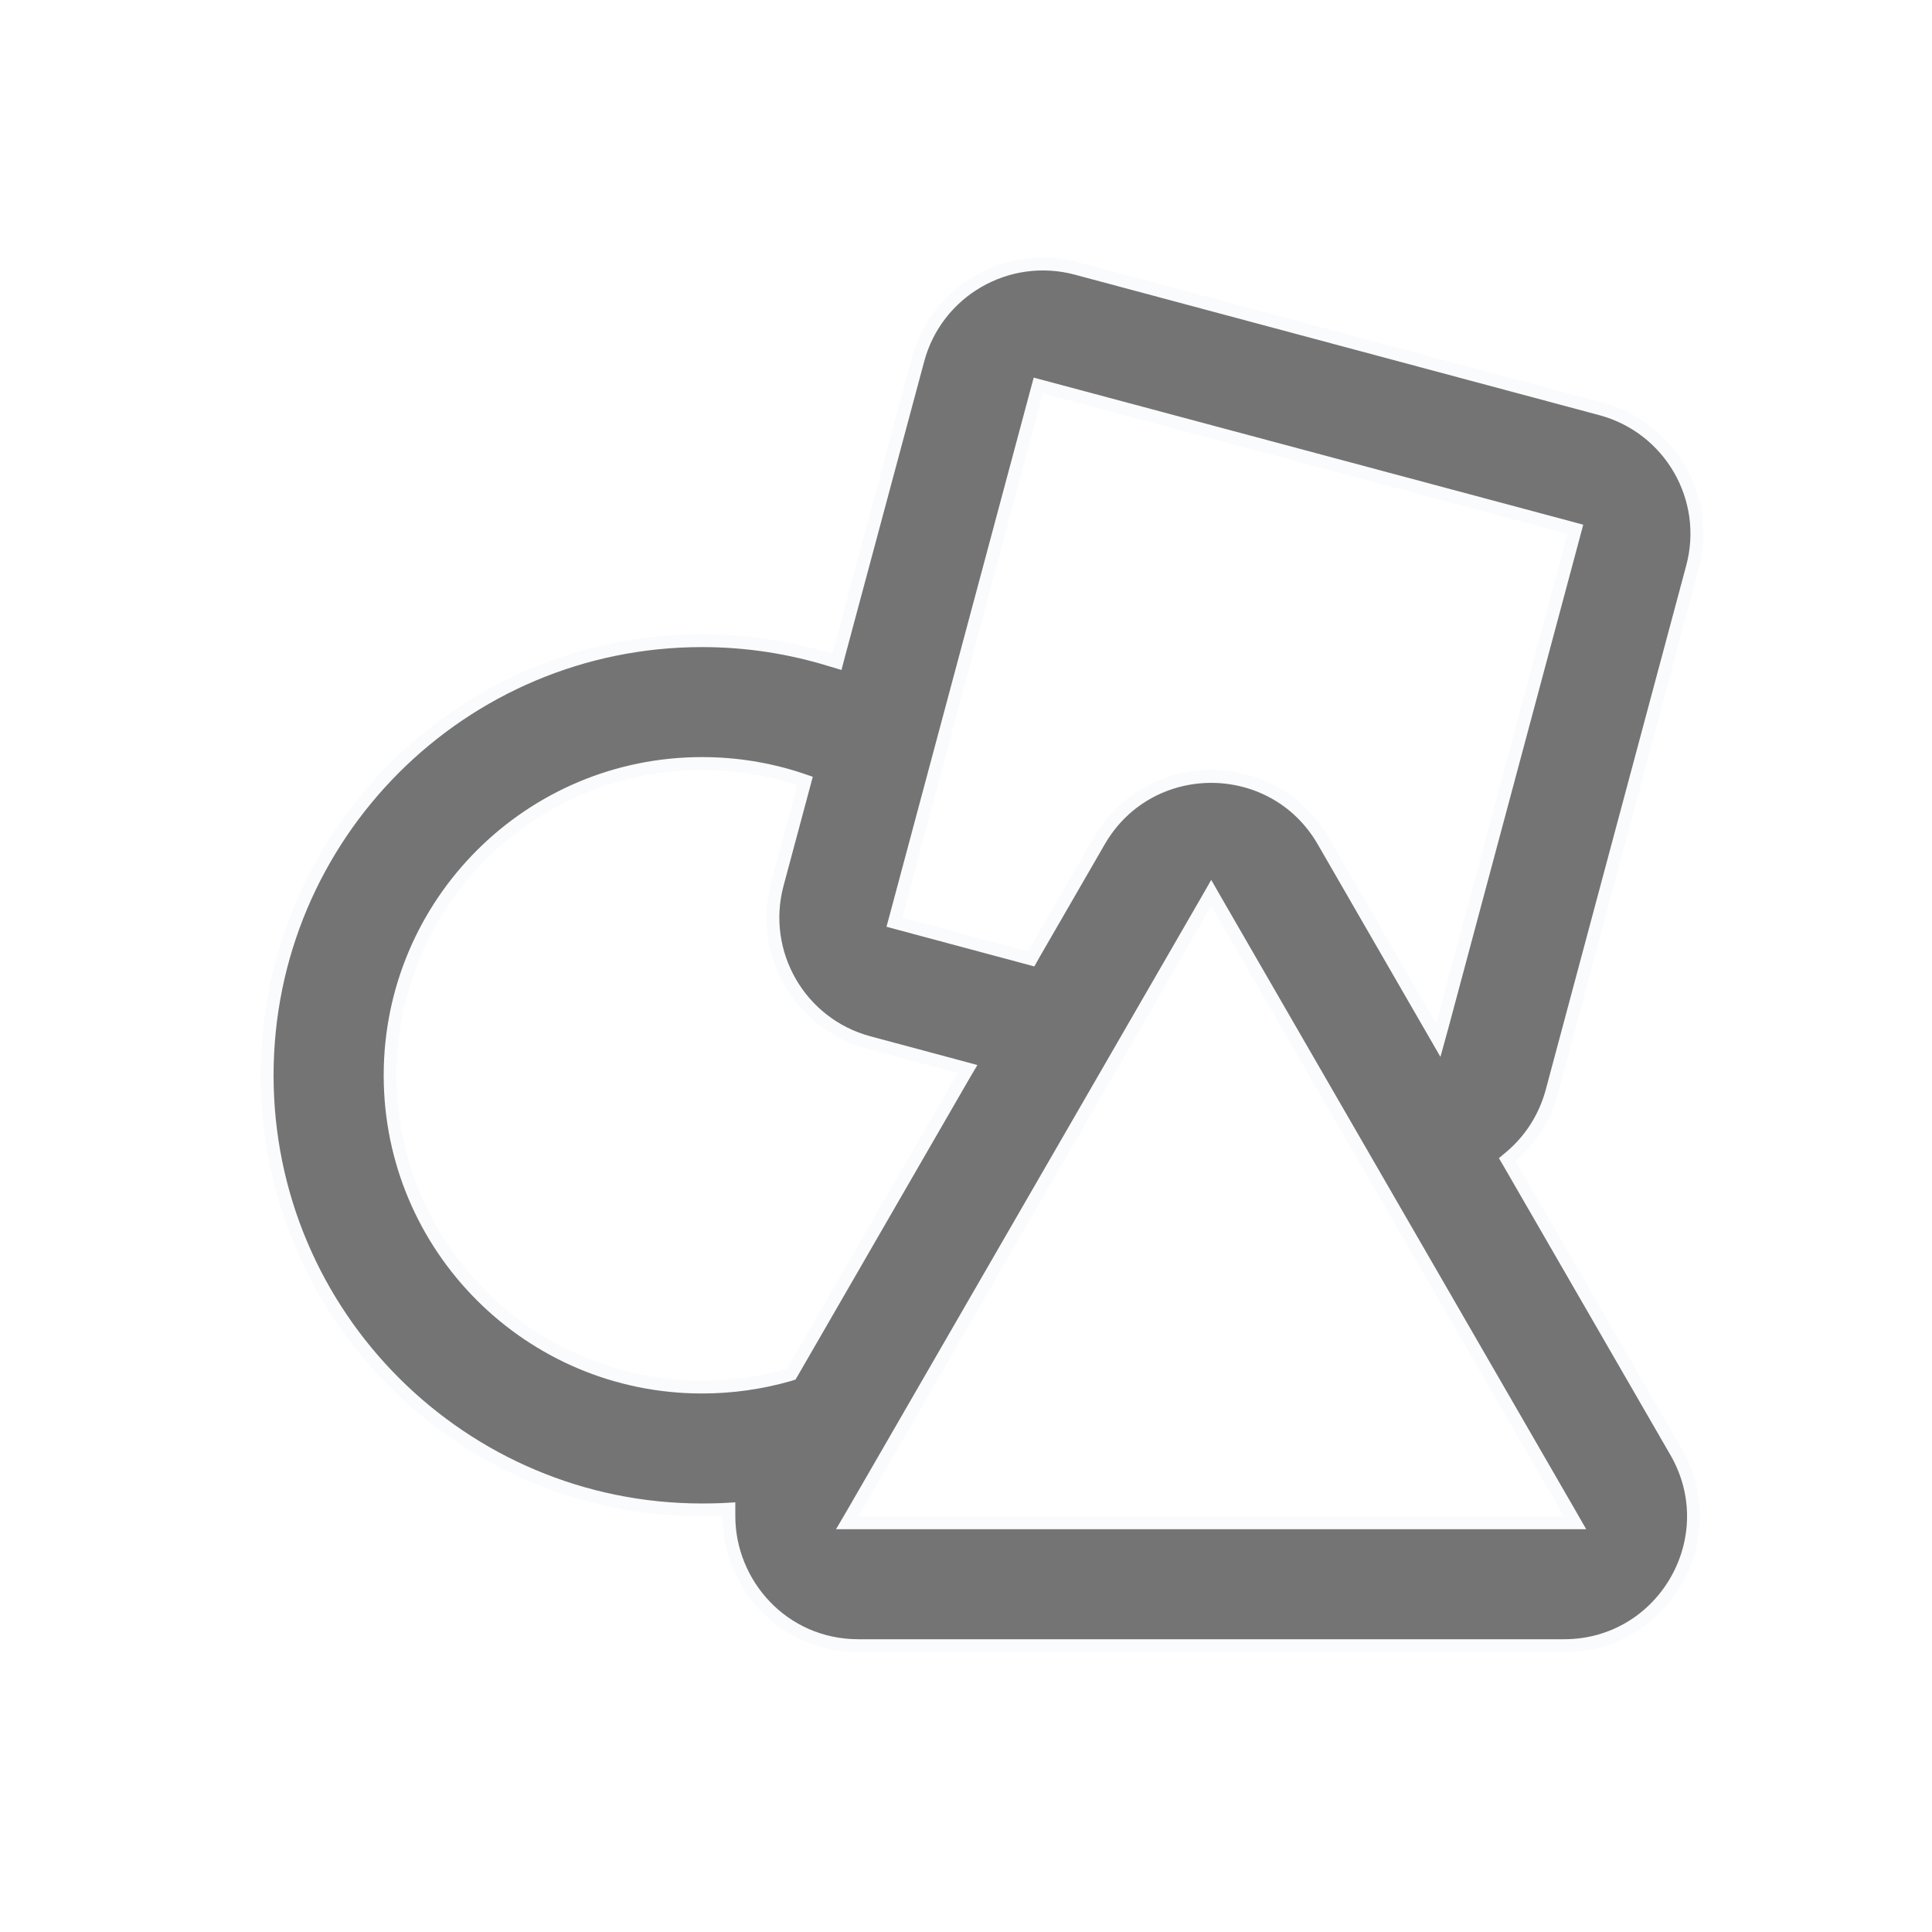
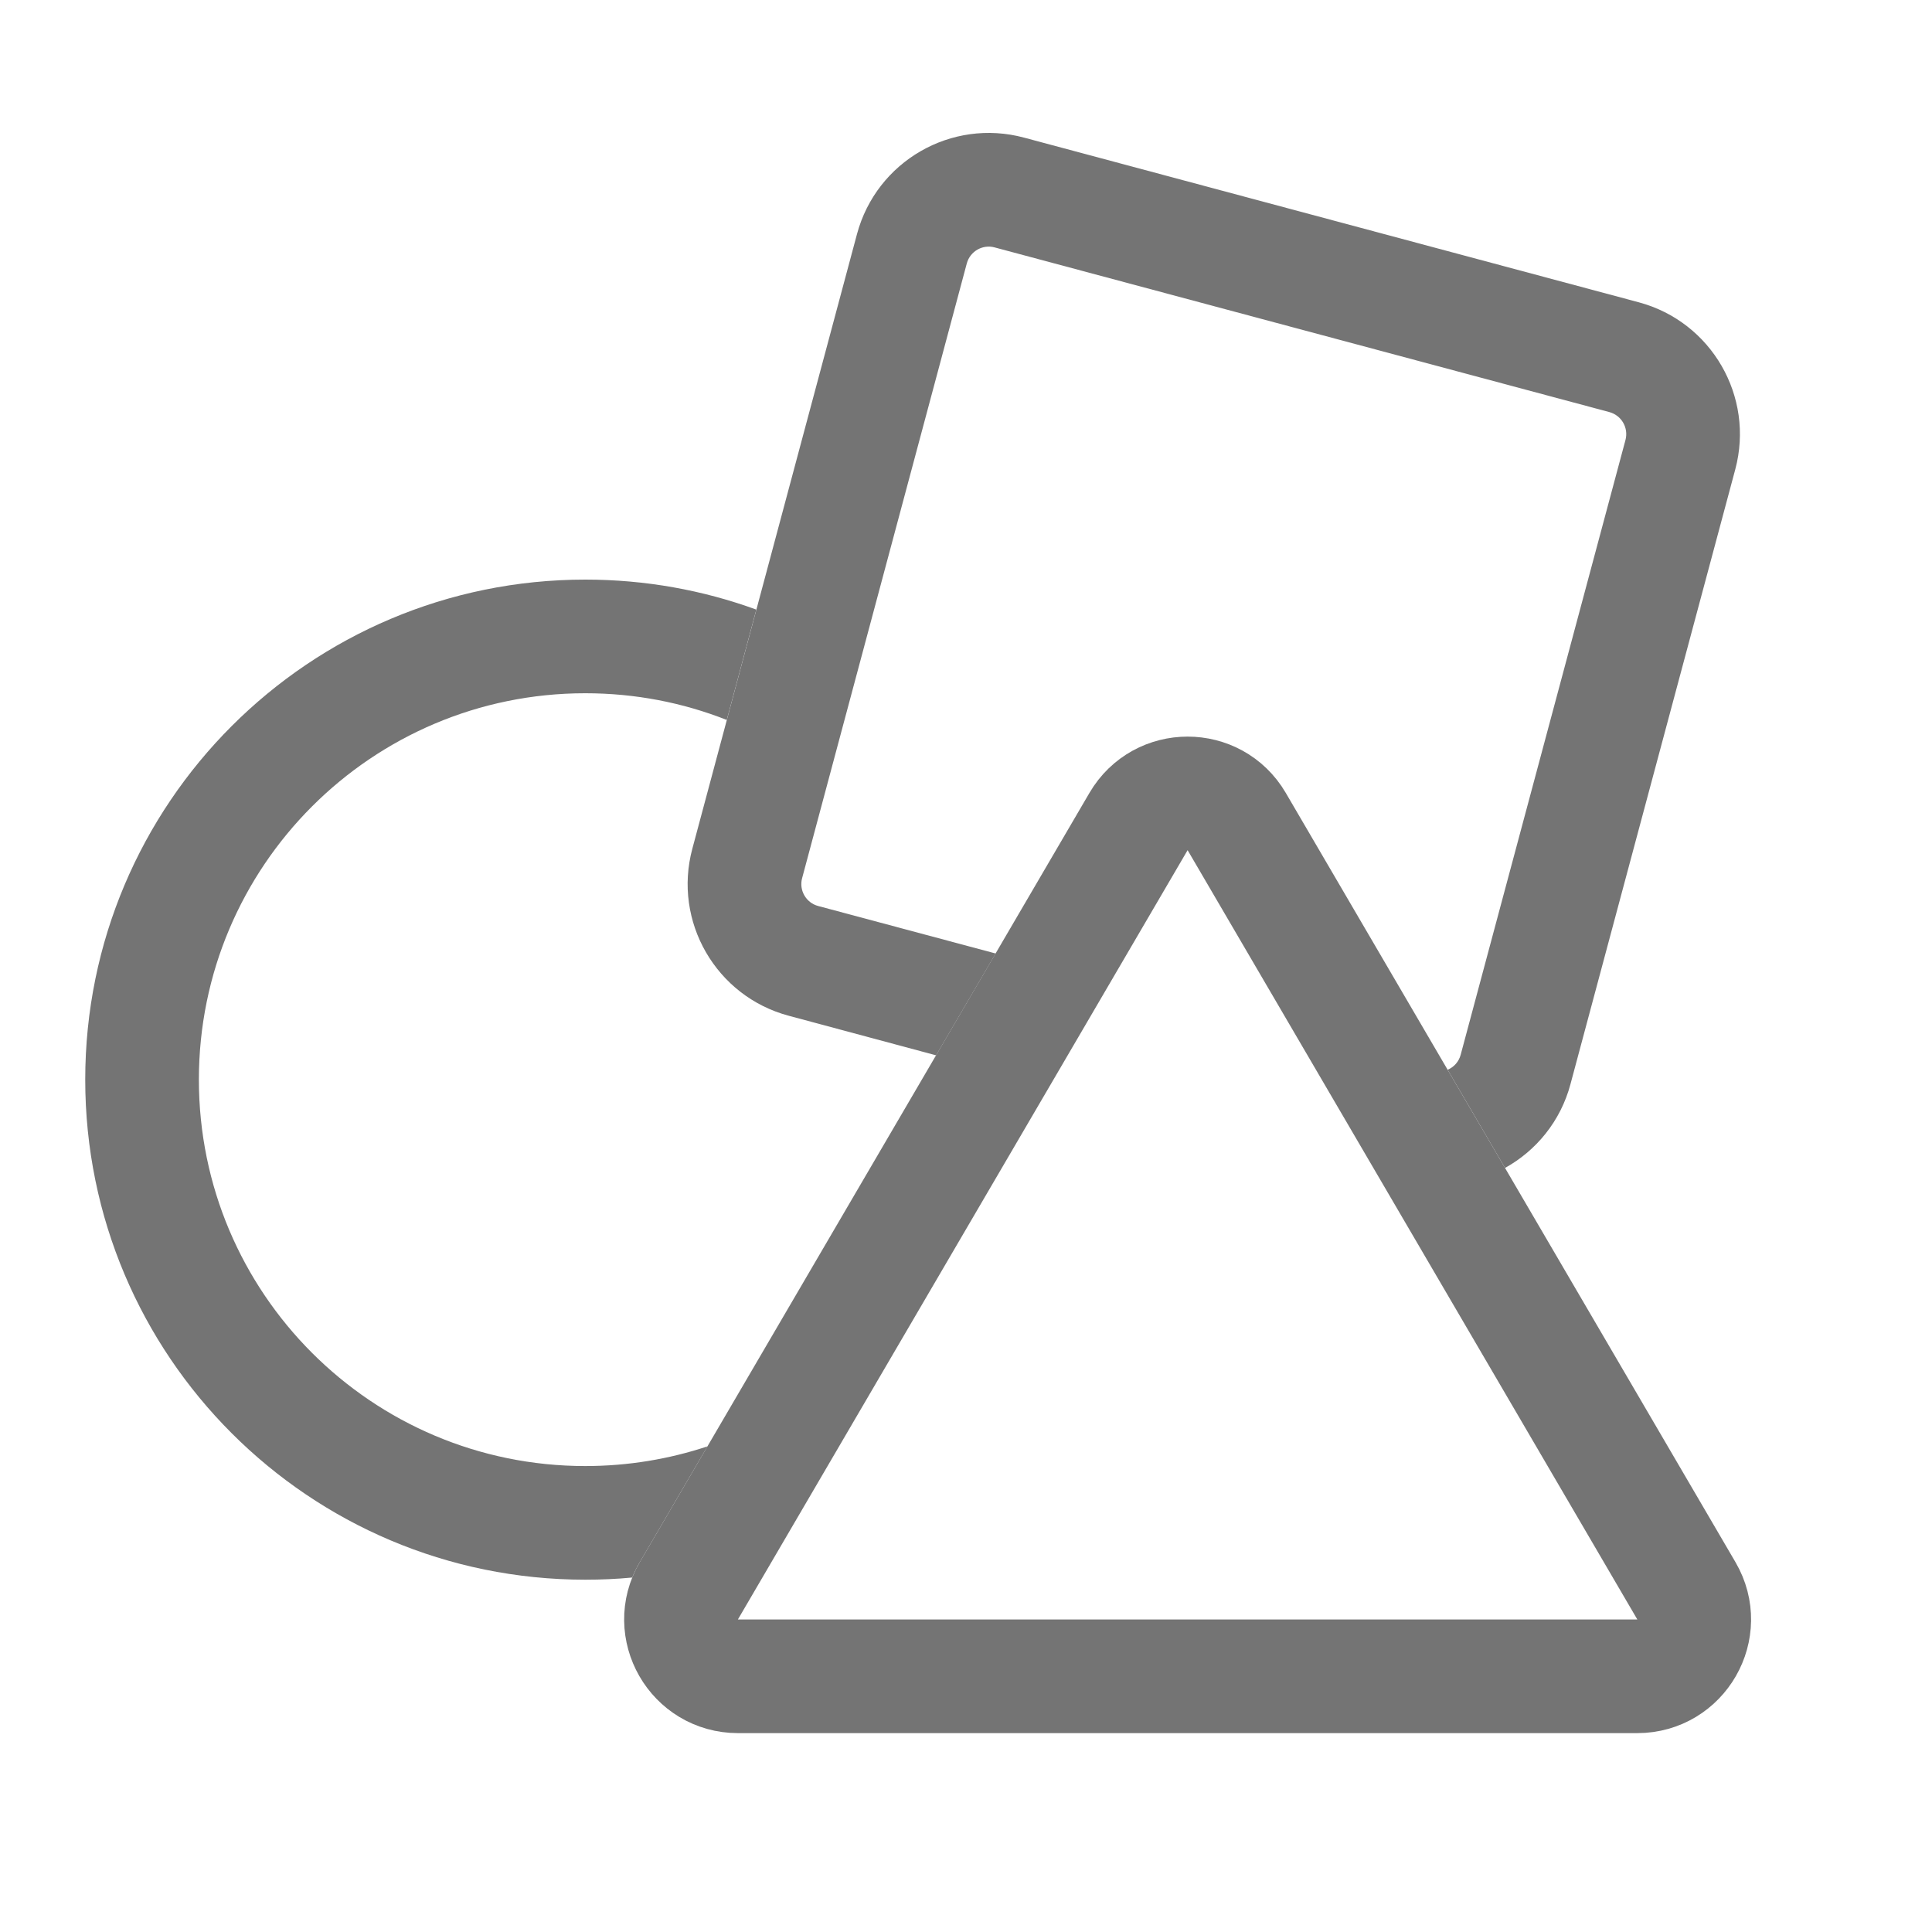
- <svg xmlns="http://www.w3.org/2000/svg" width="15" height="15" viewBox="0 0 15 15" fill="none">
-   <g id="icon_template_outlined" opacity="0.6">
-     <path id="Union" d="M11.734 8.976L11.702 9.003L11.723 9.039L13.012 11.271C13.399 11.94 12.916 12.777 12.143 12.777H6.665C6.078 12.777 5.658 12.295 5.659 11.77L5.659 11.717L5.607 11.72C5.555 11.722 5.503 11.723 5.451 11.723C3.586 11.723 2.074 10.212 2.074 8.349C2.074 6.485 3.586 4.974 5.451 4.974C5.798 4.974 6.133 5.027 6.448 5.124L6.498 5.139L6.511 5.089L7.127 2.794C7.27 2.259 7.821 1.941 8.357 2.084L12.43 3.175C12.966 3.319 13.284 3.869 13.14 4.404L12.049 8.475C11.994 8.678 11.882 8.849 11.734 8.976ZM12.218 4.158L12.231 4.109L12.183 4.096L8.11 3.006L8.061 2.993L8.048 3.041L6.957 7.112L6.944 7.16L6.992 7.173L7.969 7.435L8.006 7.445L8.025 7.411L8.534 6.53C8.921 5.861 9.887 5.861 10.274 6.53L11.107 7.973L11.167 8.077L11.199 7.961L12.218 4.158ZM6.124 10.675L6.143 10.669L6.153 10.652L7.479 8.356L7.512 8.3L7.449 8.283L6.745 8.094C6.21 7.951 5.892 7.4 6.035 6.865L6.238 6.108L6.25 6.063L6.206 6.048C5.968 5.97 5.714 5.928 5.451 5.928C4.113 5.928 3.029 7.012 3.029 8.349C3.029 9.686 4.113 10.769 5.451 10.769C5.684 10.769 5.91 10.736 6.124 10.675ZM9.447 7.007L9.404 6.932L9.361 7.007L6.622 11.748L6.578 11.823H6.665H12.143H12.229L12.186 11.748L9.447 7.007Z" fill="#171717" stroke="#F7F8FC" stroke-width="0.1" />
+ <svg xmlns="http://www.w3.org/2000/svg" width="17" height="17" viewBox="0 0 17 17" fill="none">
+   <g opacity="0.6">
+     <path d="M6.655 5.364C6.186 5.193 5.679 5.1 5.15 5.1C2.72 5.1 0.75 7.07 0.75 9.5C0.75 11.93 2.72 13.9 5.15 13.9C5.289 13.9 5.427 13.894 5.563 13.881C5.581 13.835 5.604 13.79 5.63 13.745L6.225 12.727C5.887 12.839 5.526 12.9 5.15 12.9C3.272 12.9 1.75 11.378 1.75 9.5C1.75 7.622 3.272 6.1 5.15 6.1C5.59 6.1 6.01 6.183 6.395 6.335L6.655 5.364Z" fill="#171717" />
+     <path d="M8.752 2.177L14.161 3.626C14.268 3.655 14.331 3.764 14.303 3.871L12.853 9.28C12.837 9.342 12.793 9.39 12.738 9.413L13.243 10.277C13.517 10.125 13.732 9.866 13.819 9.539L15.269 4.13C15.44 3.49 15.06 2.832 14.42 2.66L9.011 1.211C8.371 1.039 7.713 1.419 7.541 2.059L6.092 7.468C5.92 8.108 6.3 8.767 6.941 8.938L8.237 9.286L8.761 8.39L7.199 7.972C7.093 7.944 7.029 7.834 7.058 7.727L8.507 2.318C8.536 2.211 8.646 2.148 8.752 2.177Z" fill="#171717" />
+     <path d="M10.882 7.229L14.839 13.998C15.034 14.331 14.793 14.75 14.407 14.75H6.493C6.107 14.75 5.866 14.331 6.061 13.998L10.018 7.229C10.211 6.899 10.689 6.899 10.882 7.229Z" stroke="#171717" />
  </g>
</svg>
